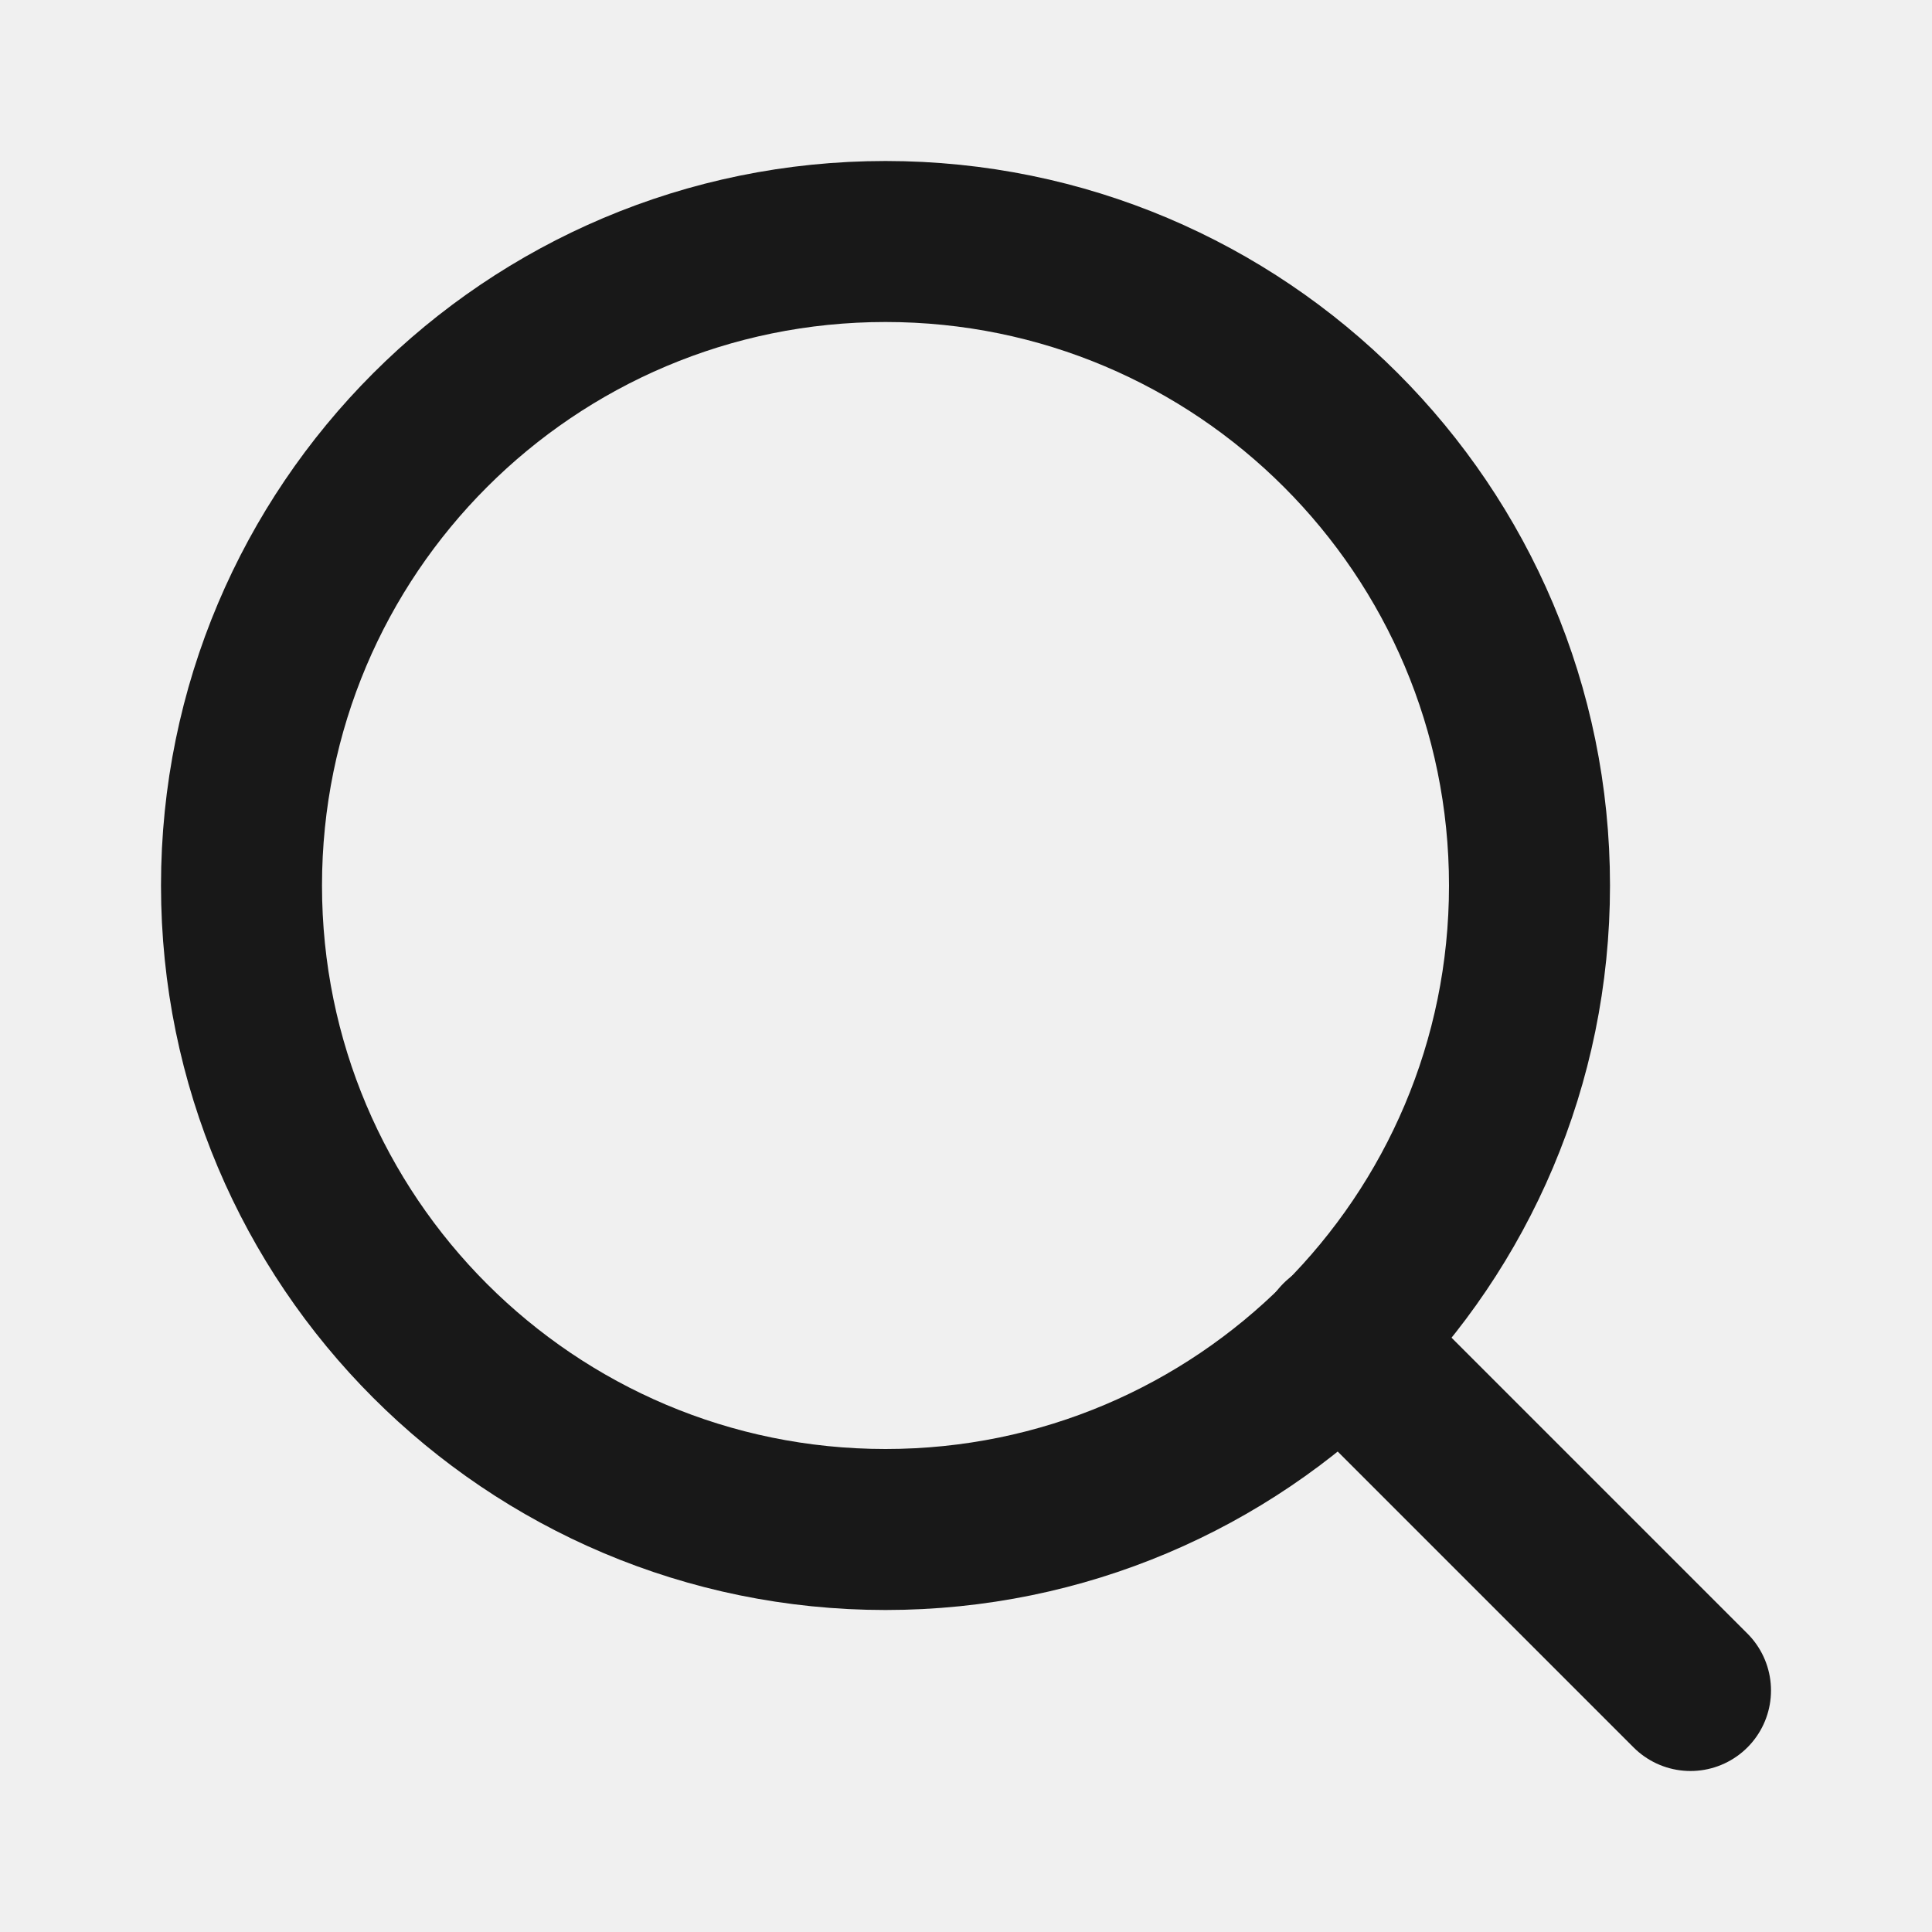
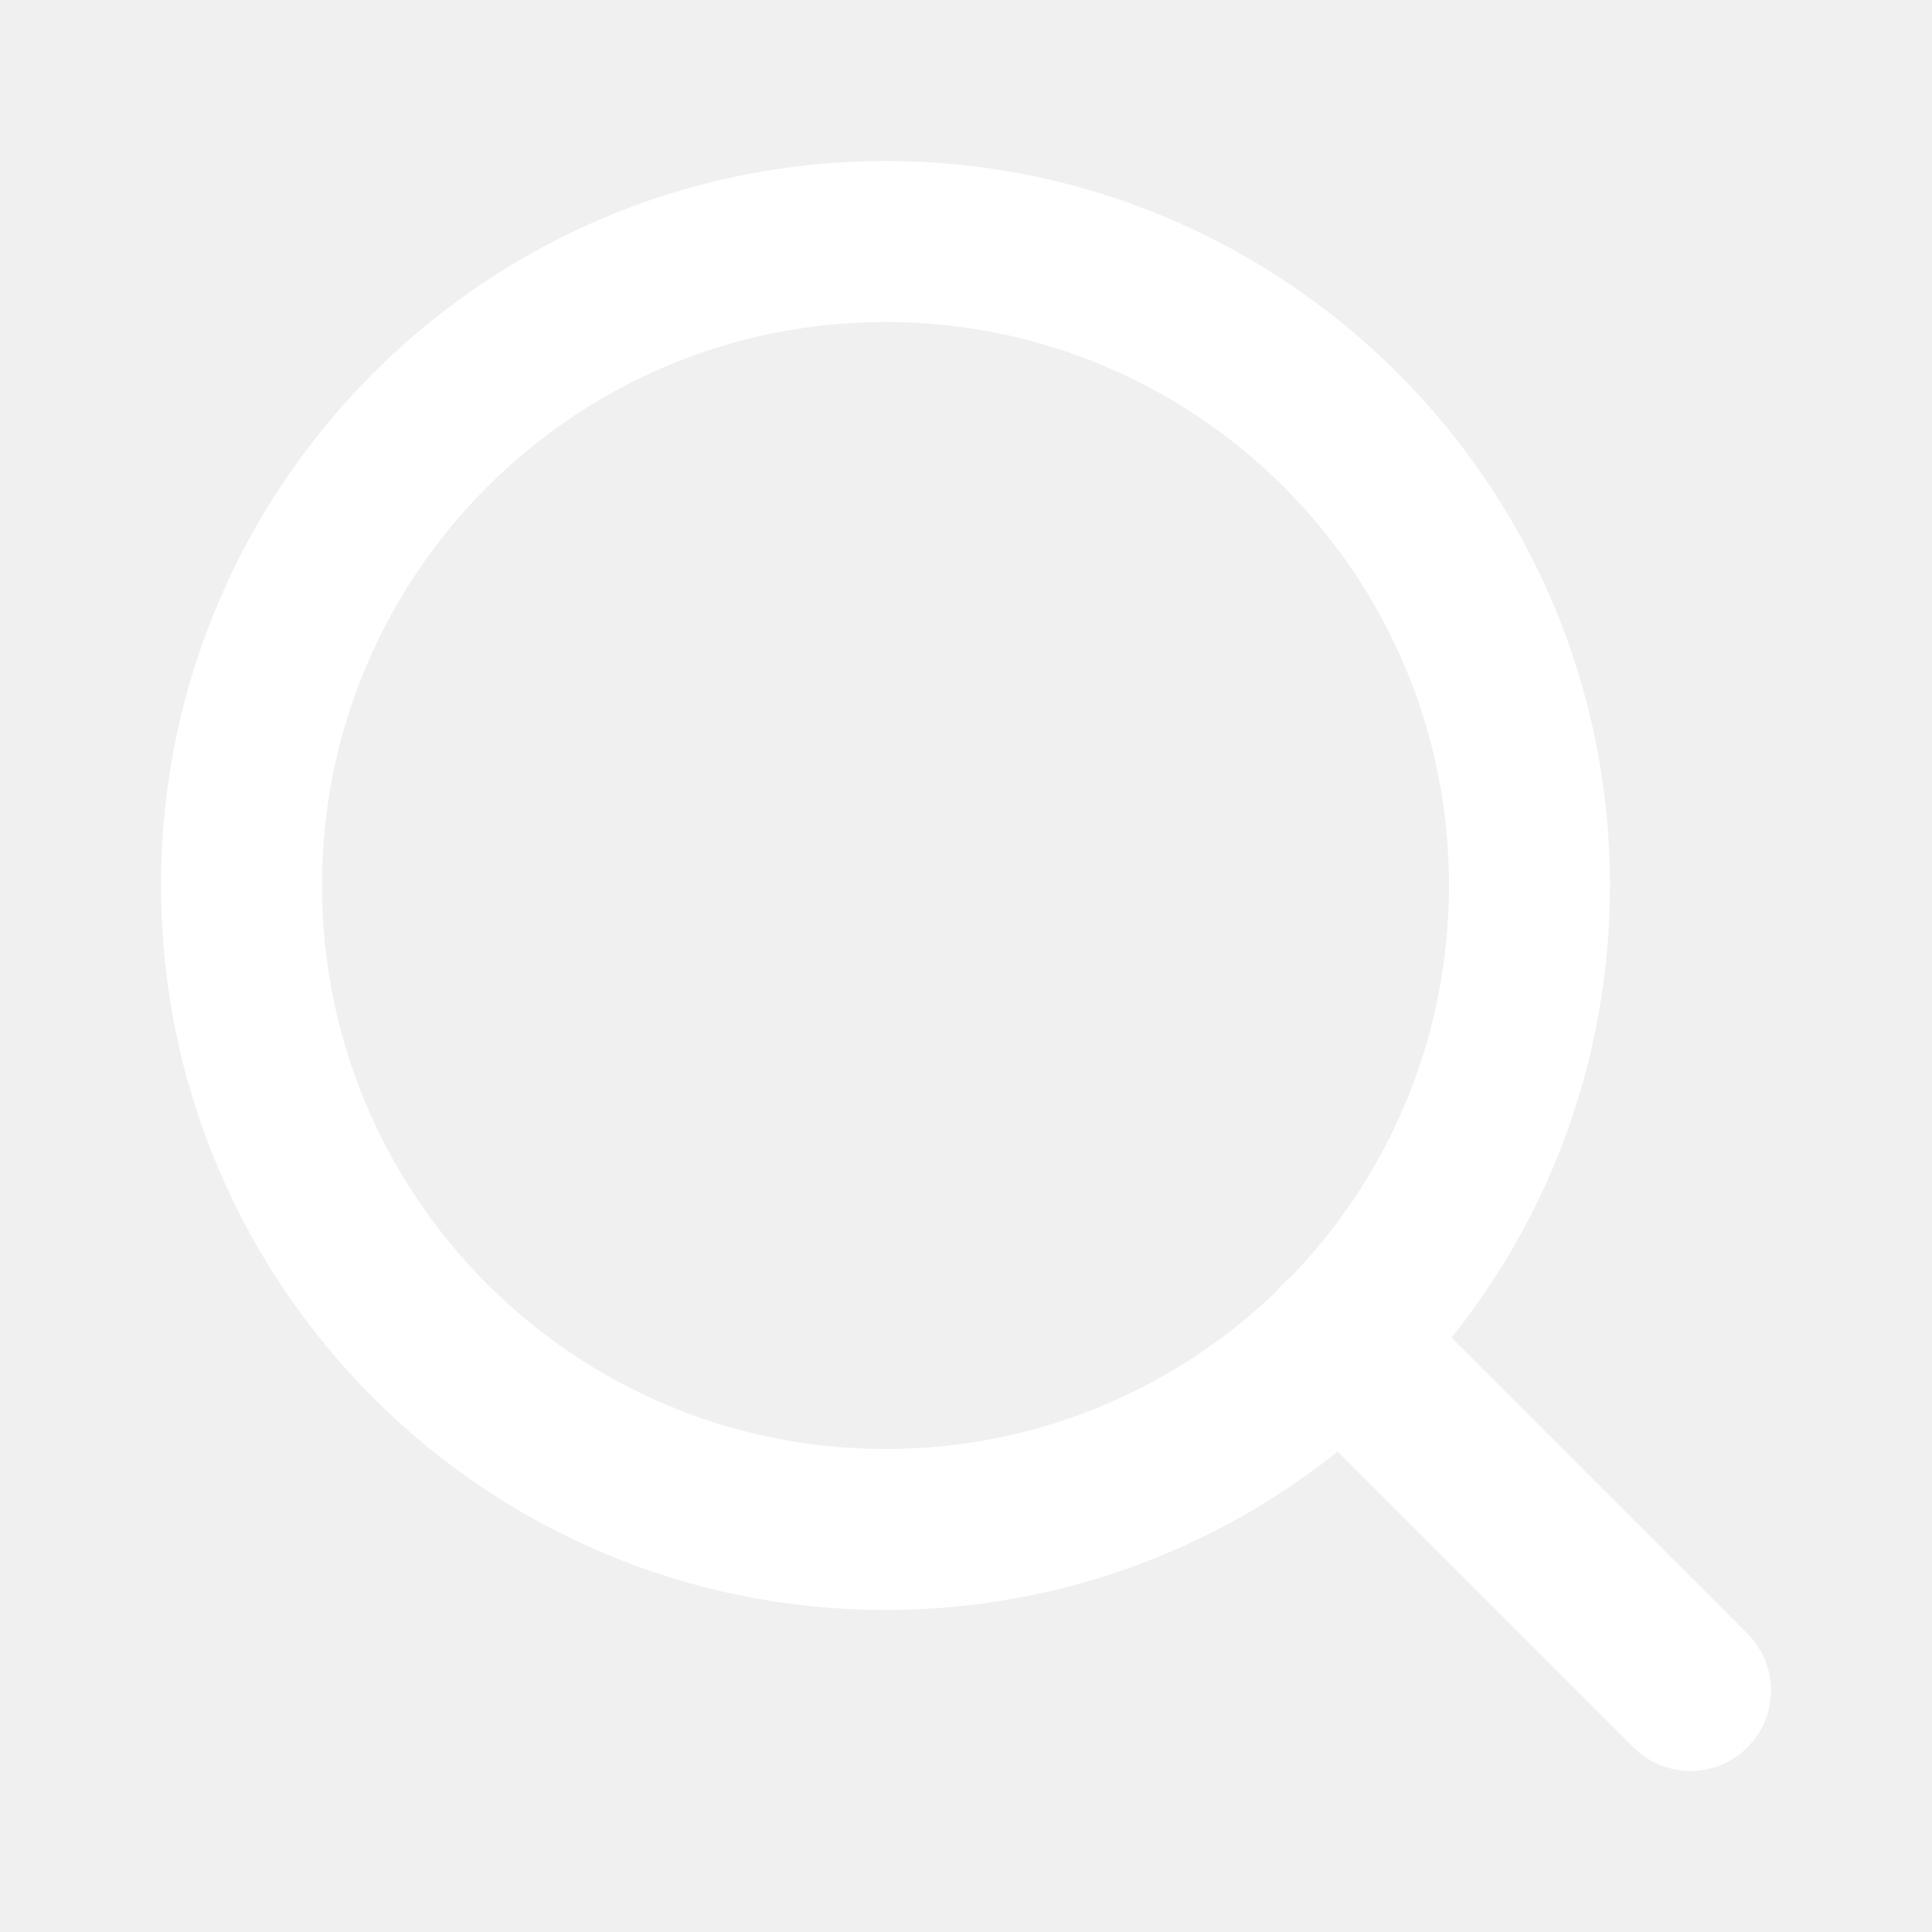
- <svg xmlns="http://www.w3.org/2000/svg" width="24" height="24" viewBox="0 0 24 24" fill="none" stroke="#181818" stroke-width="2" stroke-linecap="round" stroke-linejoin="round" class="feather feather-search">
+ <svg xmlns="http://www.w3.org/2000/svg" width="24" height="24" viewBox="0 0 24 24" fill="none" stroke="#ffffff" stroke-width="2" stroke-linecap="round" stroke-linejoin="round" class="feather feather-search">
  <circle cx="11" cy="11" r="8" />
  <line x1="21" y1="21" x2="16.65" y2="16.65" />
</svg>
